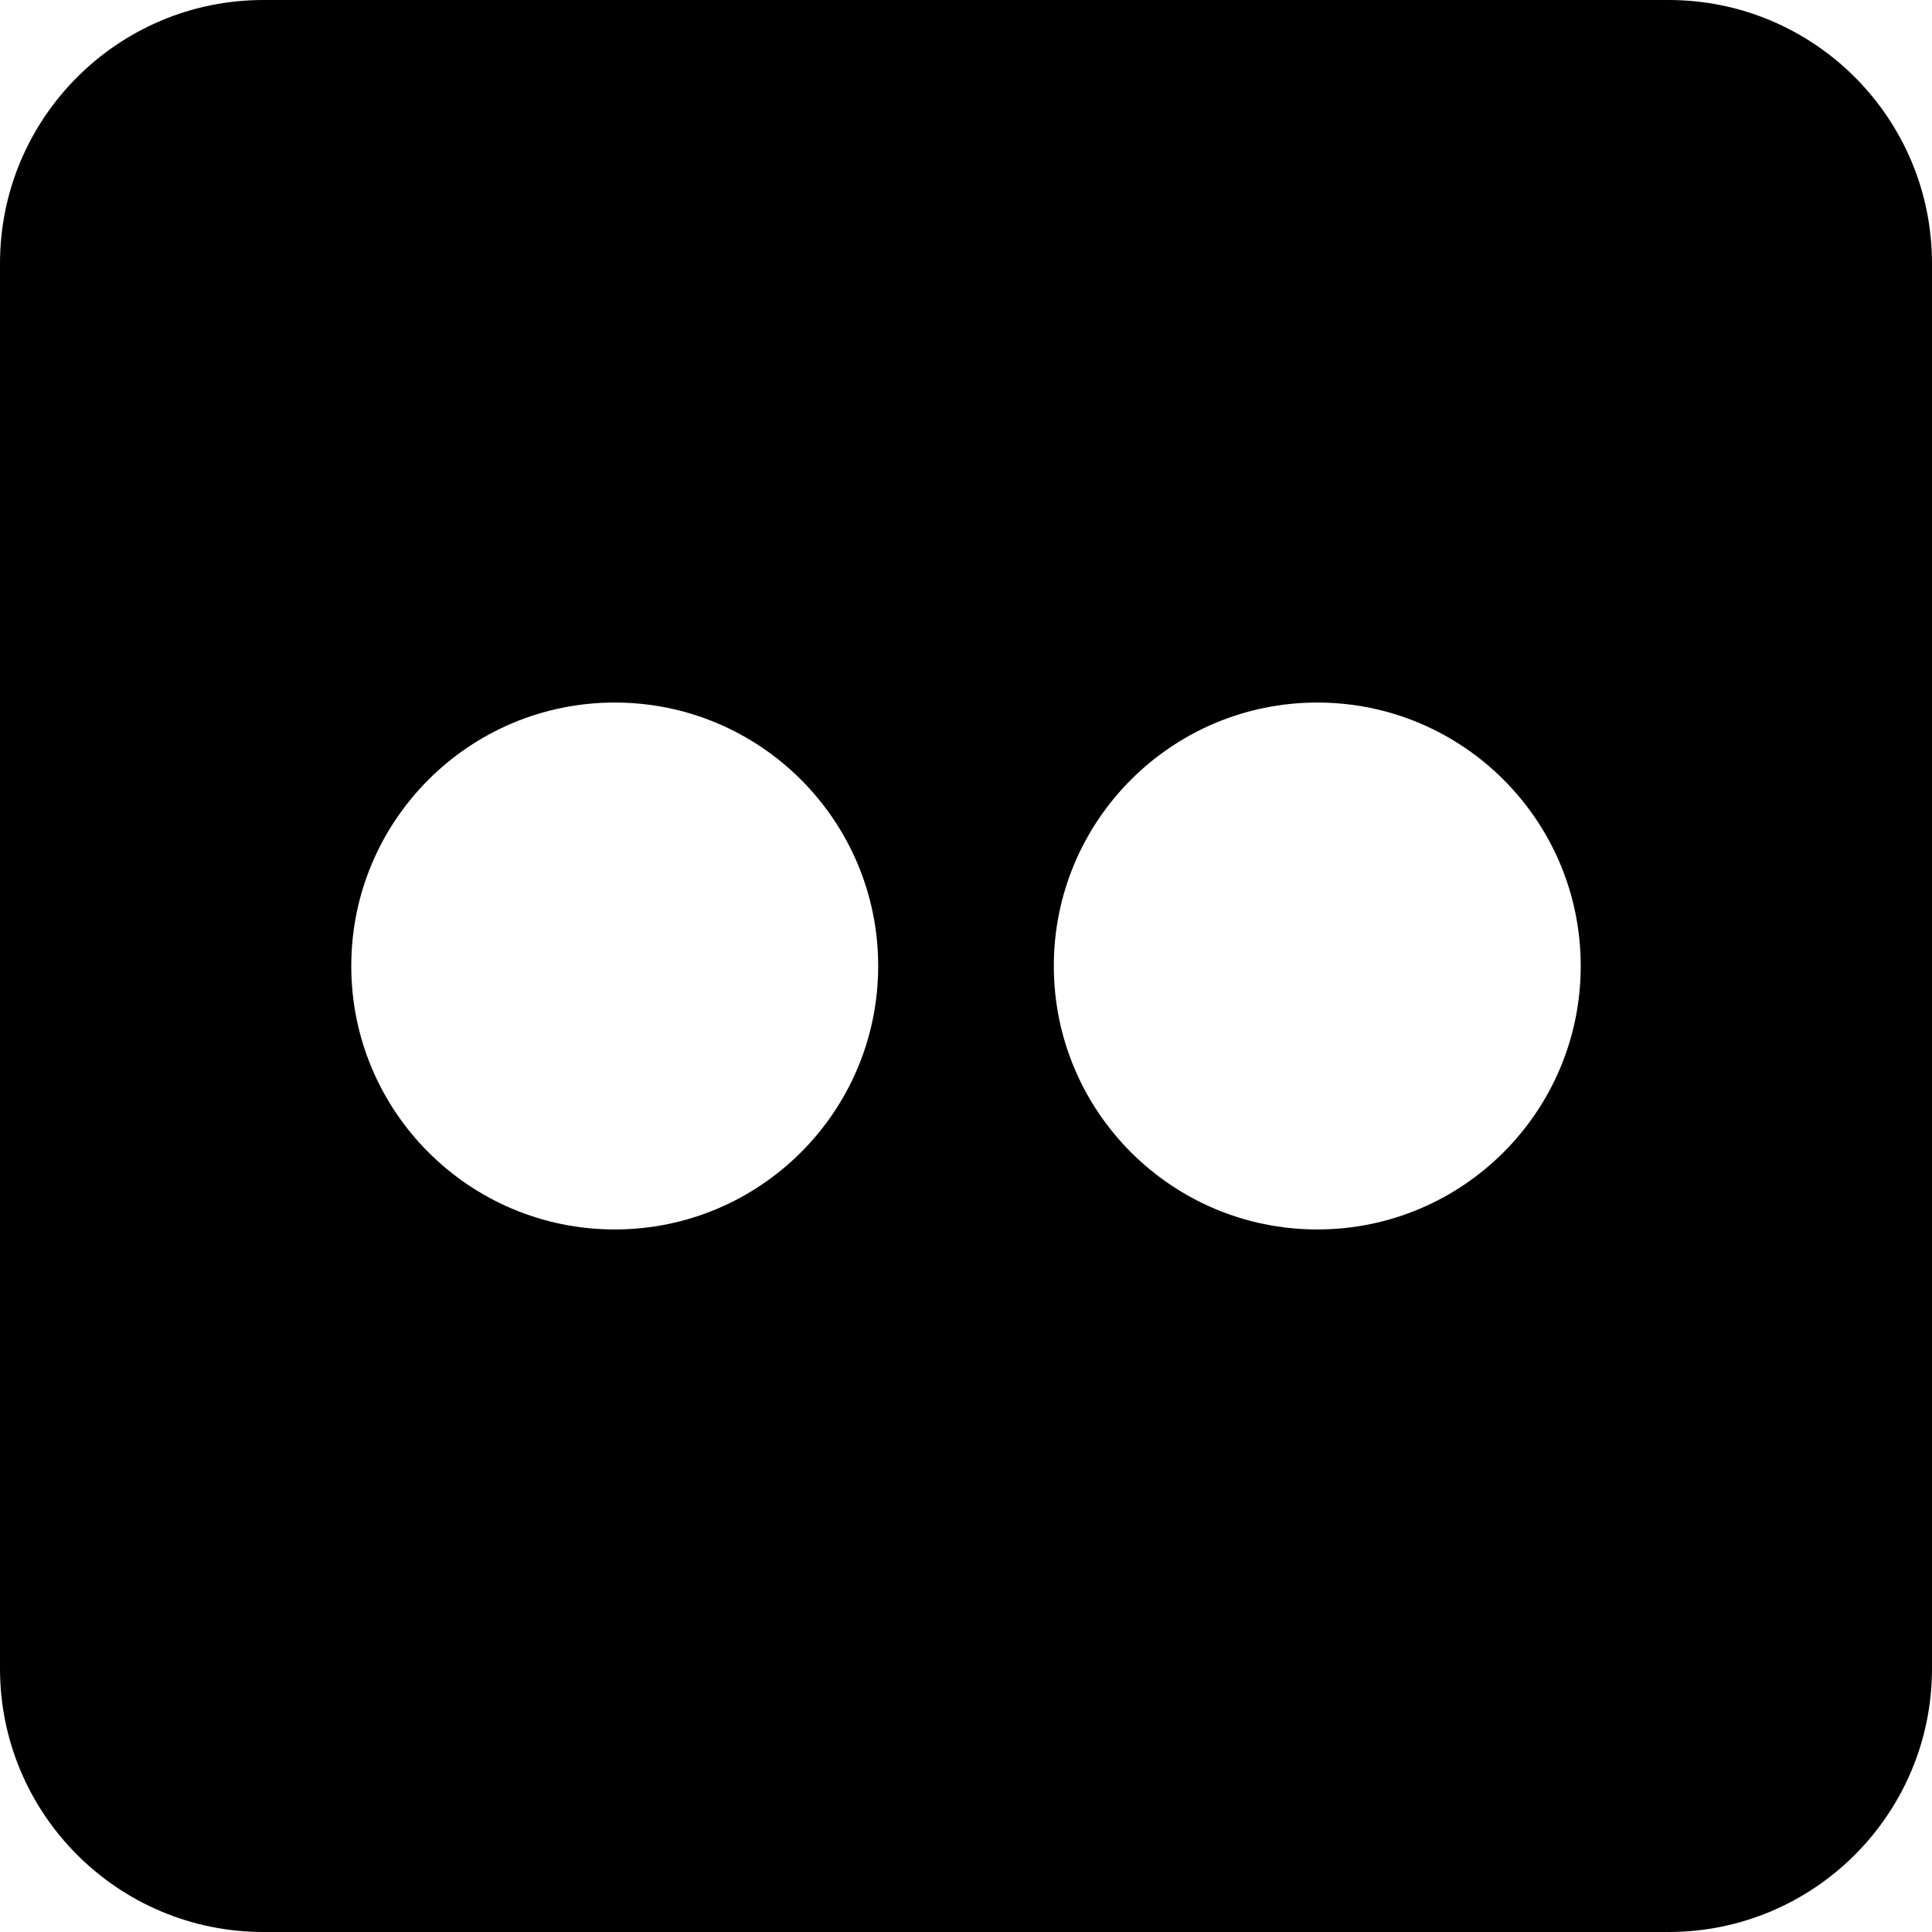
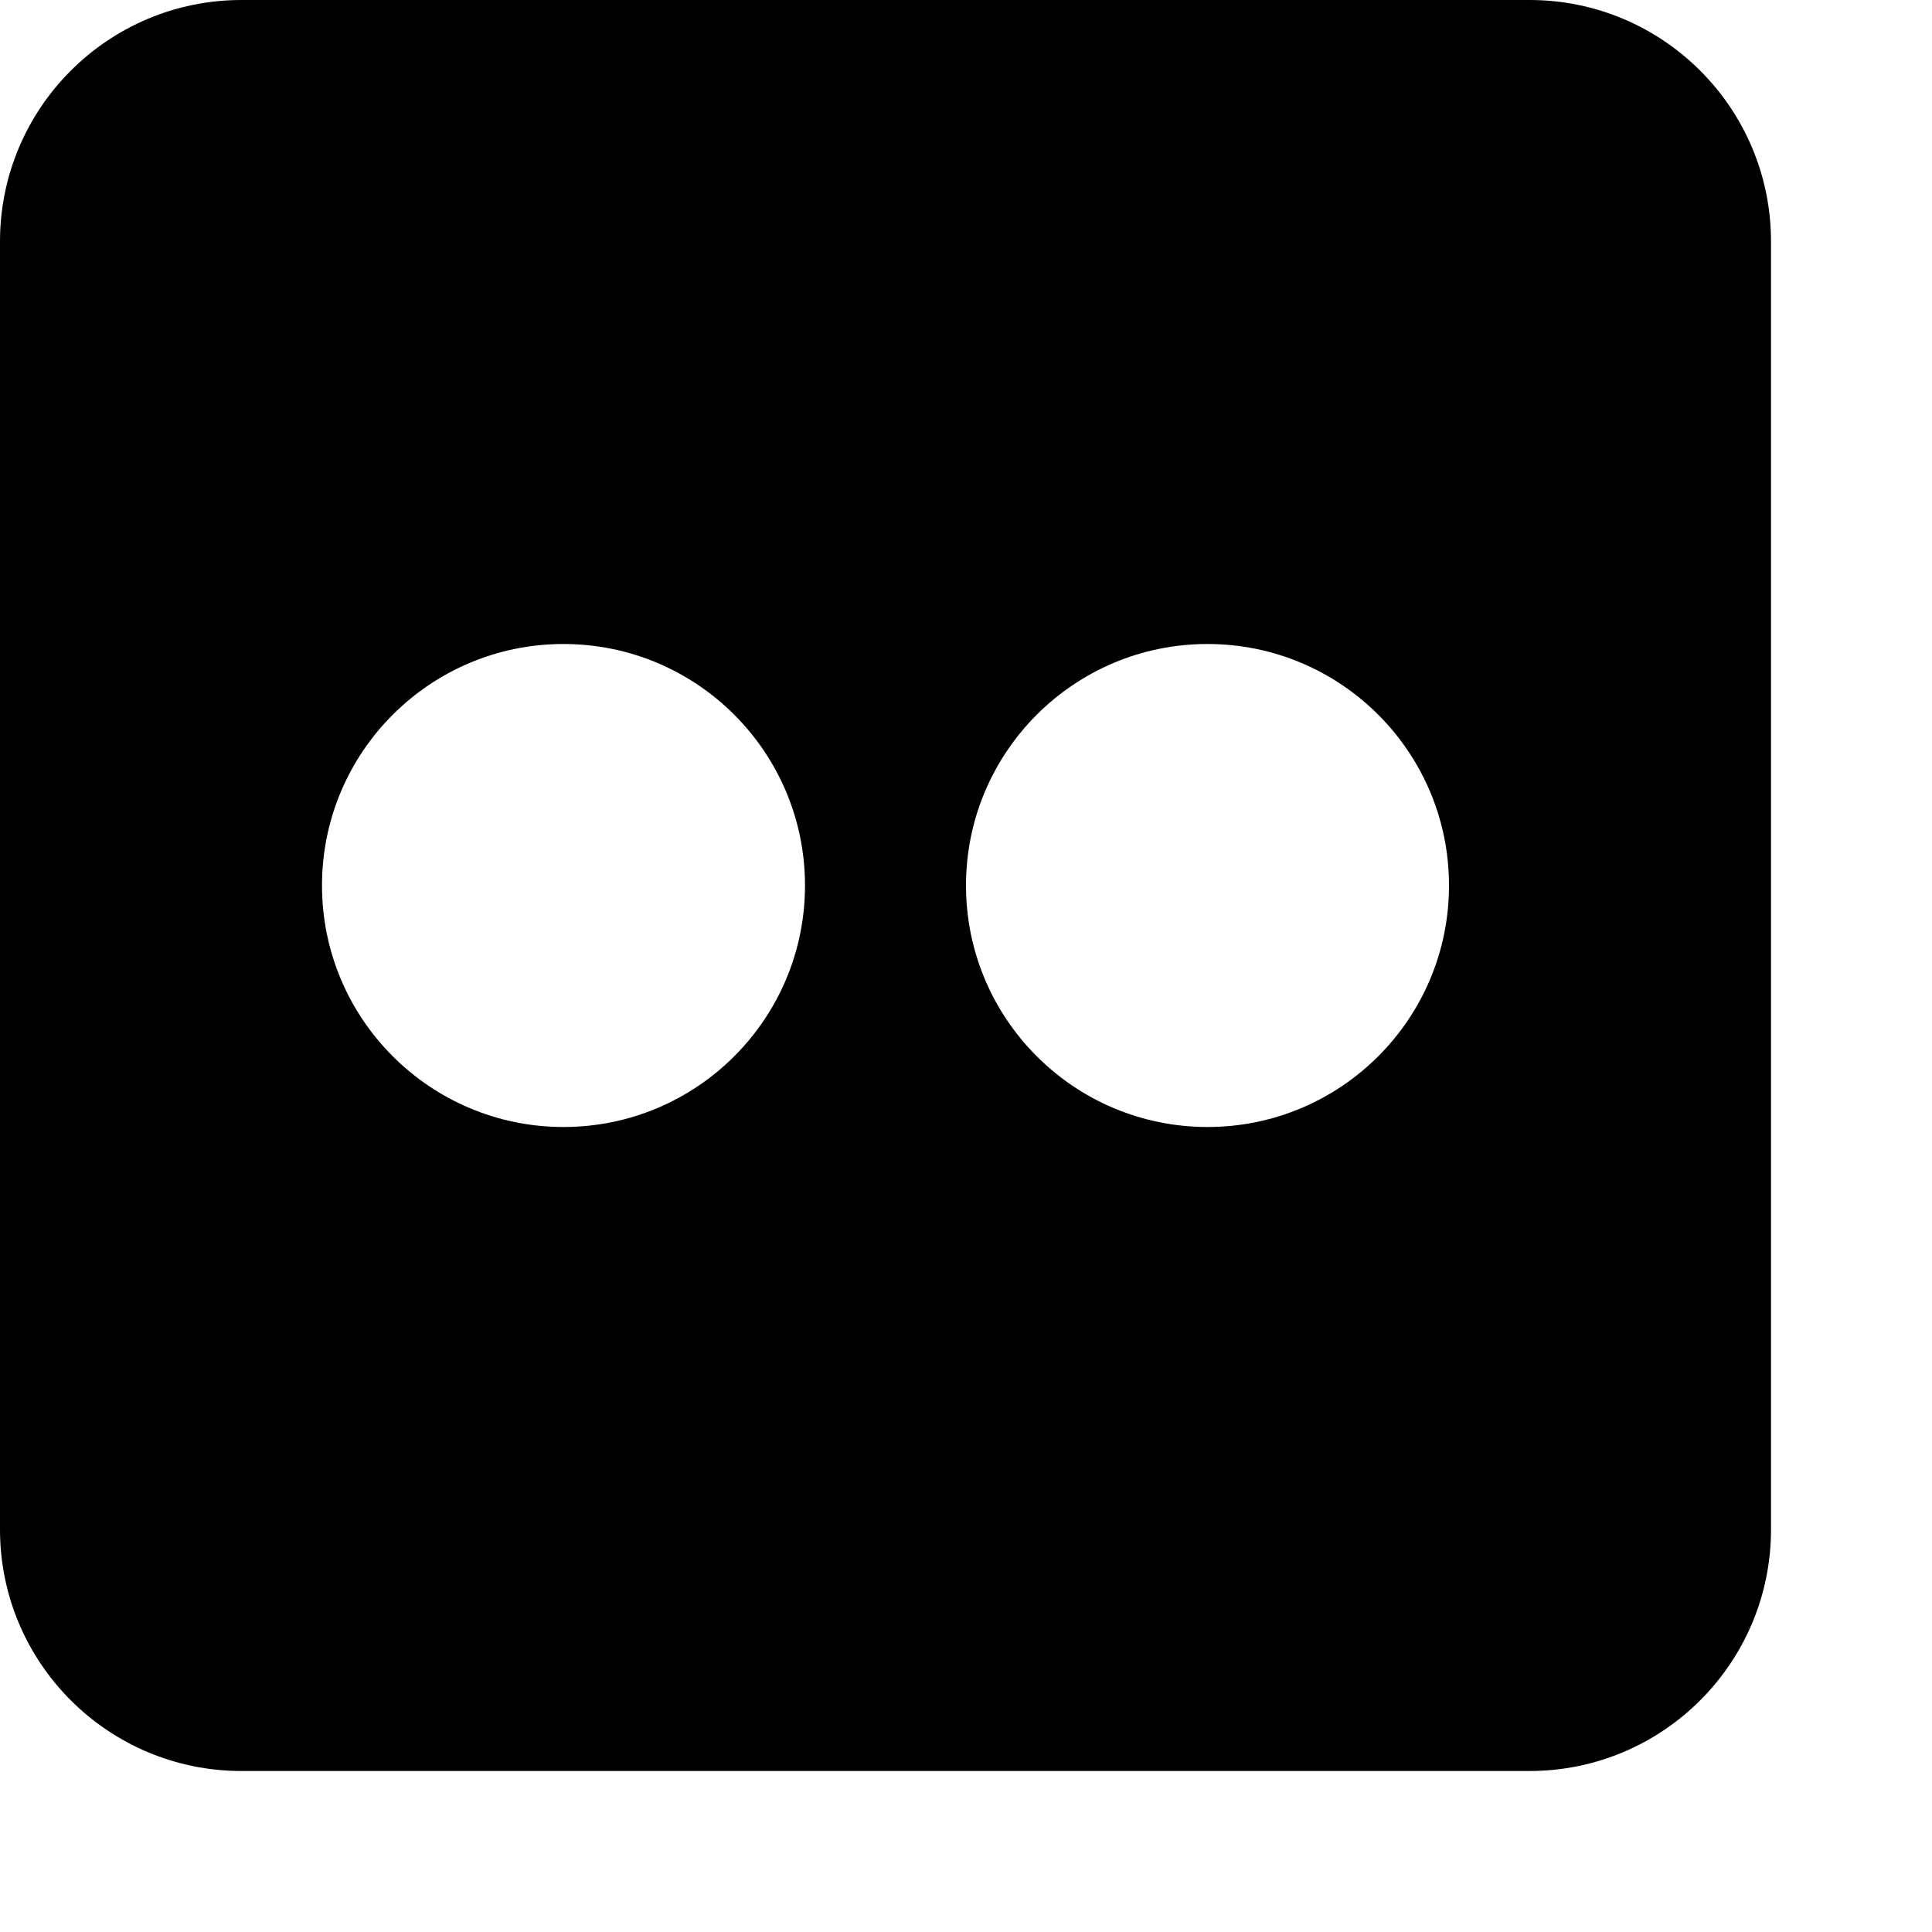
- <svg xmlns="http://www.w3.org/2000/svg" viewBox="0 0 22 22">
+ <svg xmlns="http://www.w3.org/2000/svg" viewBox="0 0 24 24">
  <path d="M20,1H4A3,3,0,0,0,1,4V20a3,3,0,0,0,3,3H20a3,3,0,0,0,3-3V4A3,3,0,0,0,20,1ZM8,15a3,3,0,1,1,3-3A3,3,0,0,1,8,15Zm8,0a3,3,0,1,1,3-3A3,3,0,0,1,16,15Z" transform="translate(-1 -1)" />
</svg>
